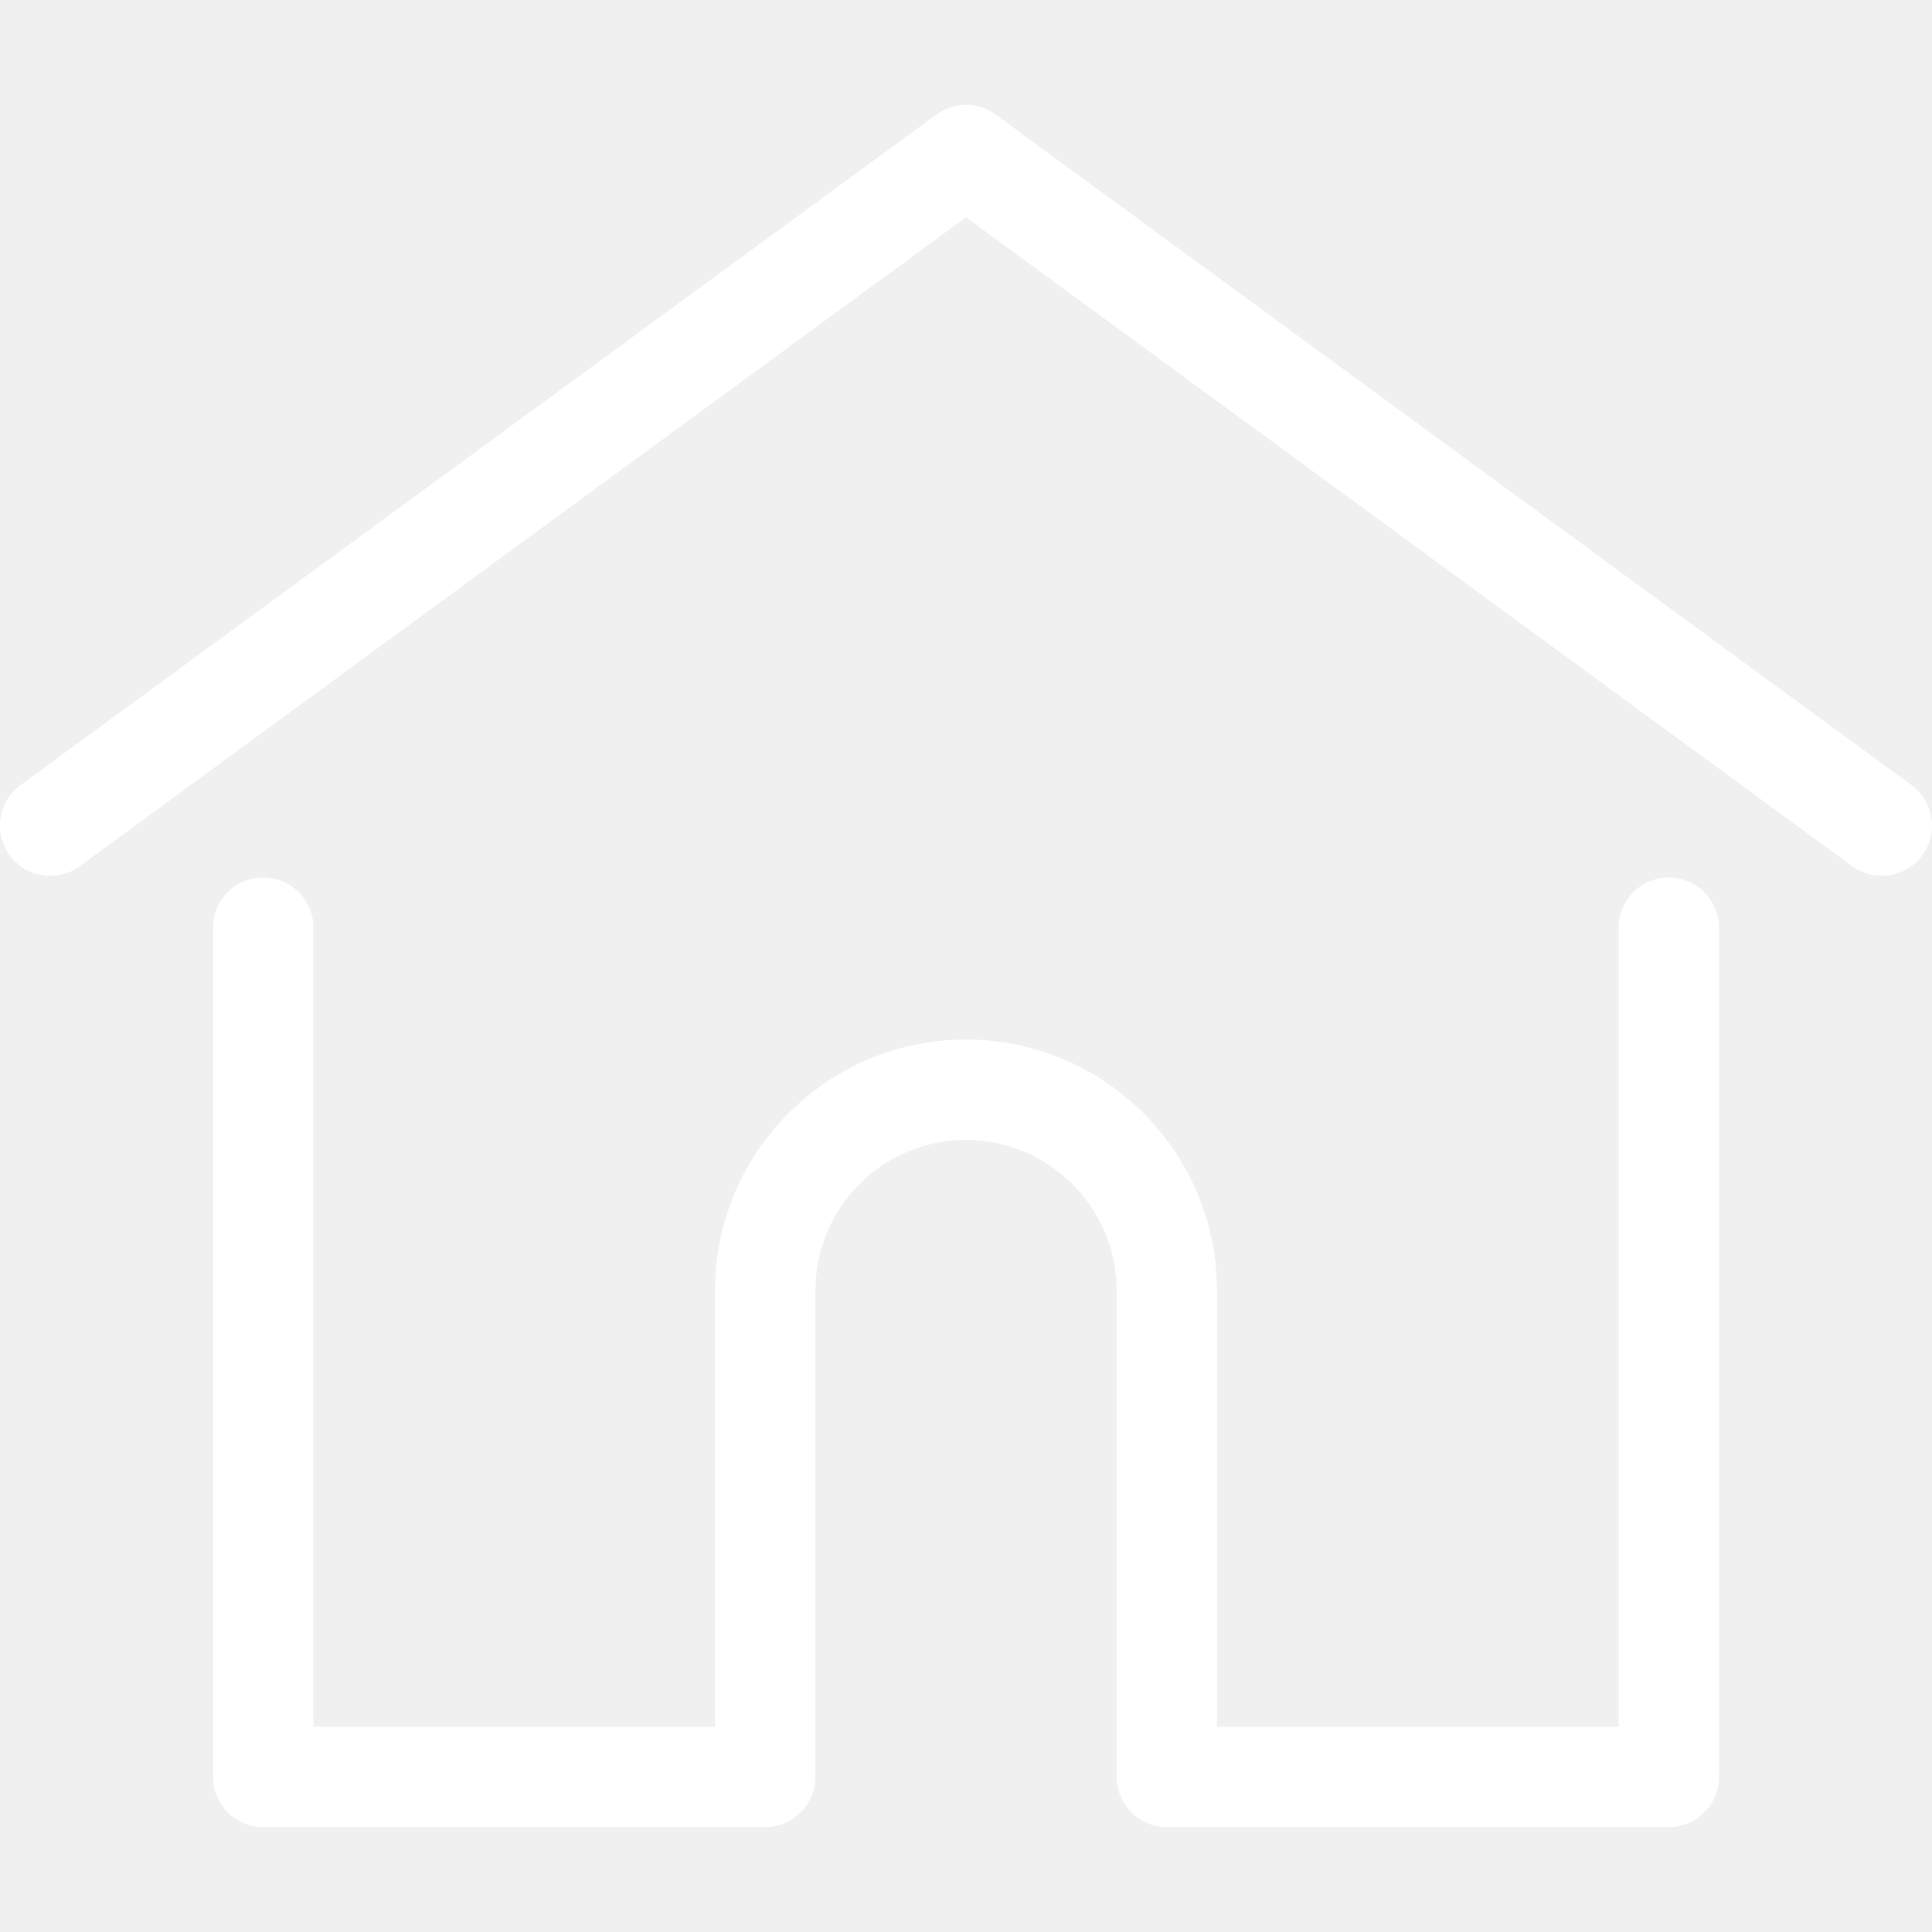
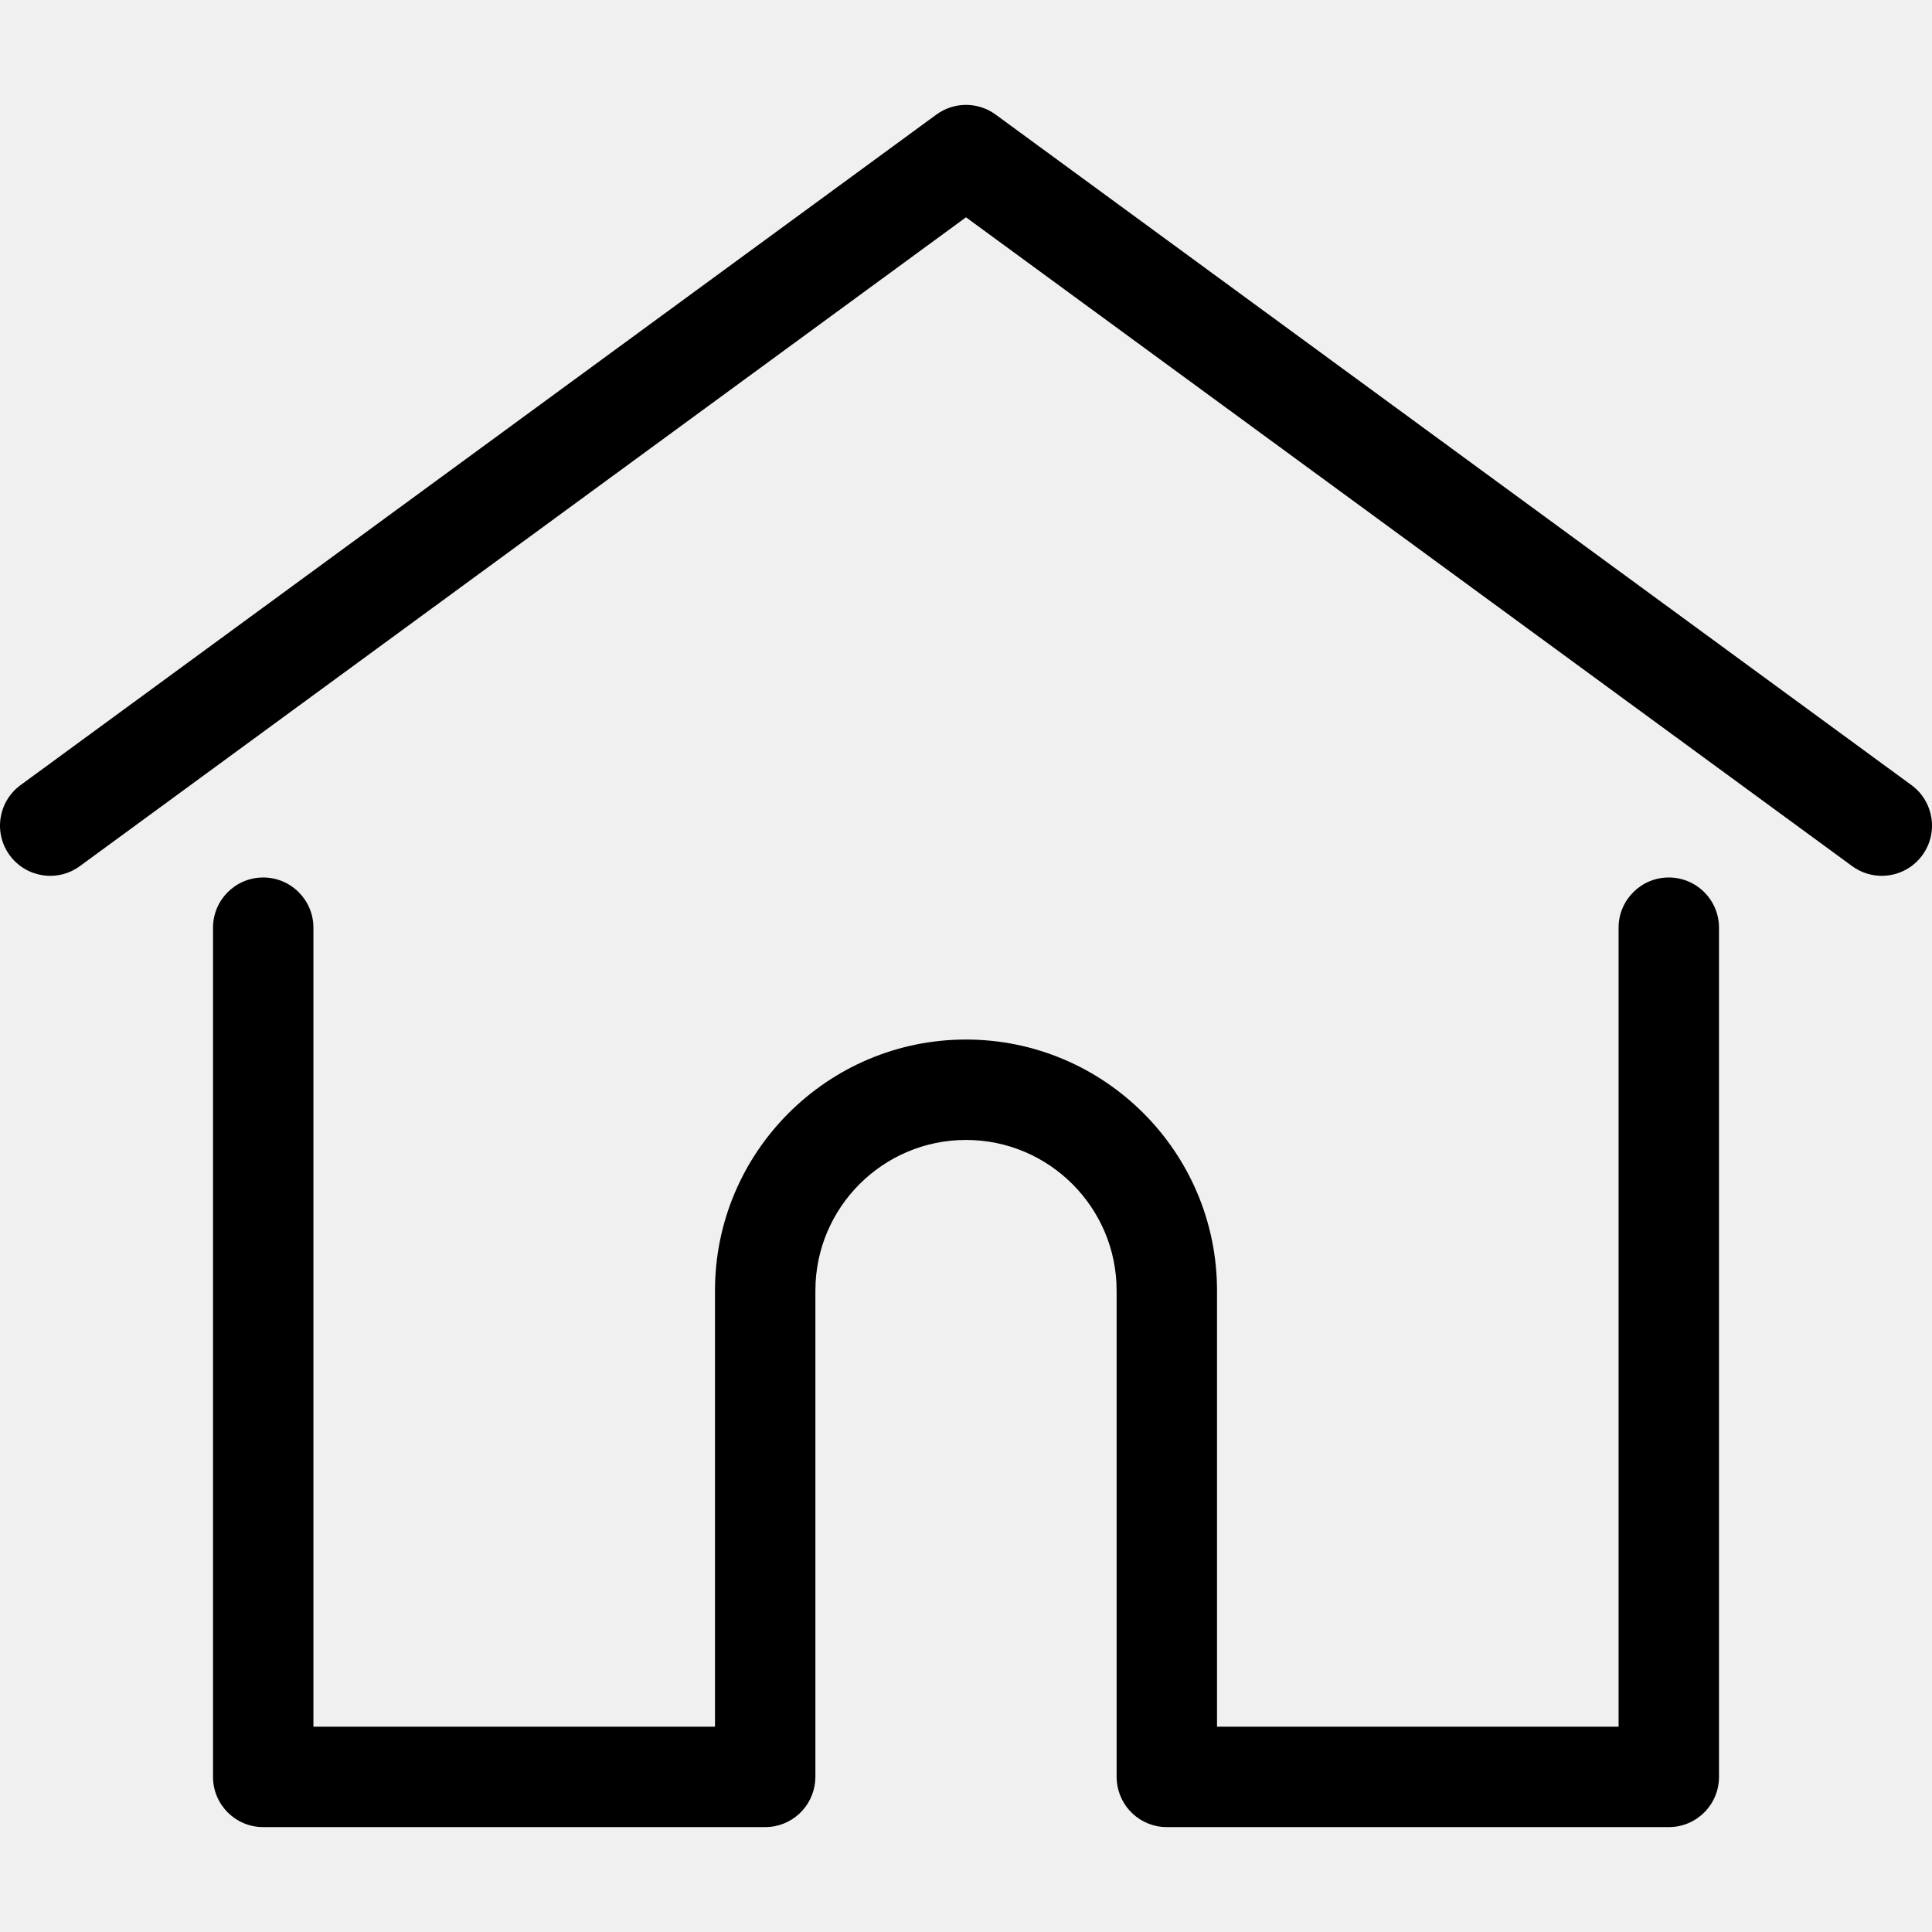
- <svg xmlns="http://www.w3.org/2000/svg" version="1.1" id="Layer_1" x="0px" y="0px" viewBox="0 0 512 512" style="enable-background:new 0 0 512 512;" xml:space="preserve" width="512px" height="512px" class="">
+ <svg xmlns="http://www.w3.org/2000/svg" version="1.1" id="Layer_1" x="0px" y="0px" viewBox="0 0 512 512" style="enable-background:new 0 0 512 512;" xml:space="preserve">
  <g>
    <g>
-       <g>
-         <path d="M506.555,208.064L263.859,30.367c-4.68-3.426-11.038-3.426-15.716,0L5.445,208.064    c-5.928,4.341-7.216,12.665-2.875,18.593s12.666,7.214,18.593,2.875L256,57.588l234.837,171.943c2.368,1.735,5.12,2.57,7.848,2.57    c4.096,0,8.138-1.885,10.744-5.445C513.771,220.729,512.483,212.405,506.555,208.064z" data-original="#000000" class="active-path" data-old_color="#000000" fill="#FFFFFF" />
-       </g>
-     </g>
-     <g>
-       <g>
-         <path d="M442.246,232.543c-7.346,0-13.303,5.956-13.303,13.303v211.749H322.521V342.009c0-36.68-29.842-66.52-66.52-66.52    s-66.52,29.842-66.52,66.52v115.587H83.058V245.847c0-7.347-5.957-13.303-13.303-13.303s-13.303,5.956-13.303,13.303v225.053    c0,7.347,5.957,13.303,13.303,13.303h133.029c6.996,0,12.721-5.405,13.251-12.267c0.032-0.311,0.052-0.651,0.052-1.036v-128.89    c0-22.009,17.905-39.914,39.914-39.914s39.914,17.906,39.914,39.914v128.89c0,0.383,0.02,0.717,0.052,1.024    c0.524,6.867,6.251,12.279,13.251,12.279h133.029c7.347,0,13.303-5.956,13.303-13.303V245.847    C455.549,238.499,449.593,232.543,442.246,232.543z" data-original="#000000" class="active-path" data-old_color="#000000" fill="#FFFFFF" />
-       </g>
+       <path d="M506.555,208.064L263.859,30.367c-4.68-3.426-11.038-3.426-15.716,0L5.445,208.064    c-5.928,4.341-7.216,12.665-2.875,18.593s12.666,7.214,18.593,2.875L256,57.588l234.837,171.943c2.368,1.735,5.12,2.57,7.848,2.57    c4.096,0,8.138-1.885,10.744-5.445C513.771,220.729,512.483,212.405,506.555,208.064z" />
    </g>
  </g>
+   <g>
+     <g>
+       <path d="M442.246,232.543c-7.346,0-13.303,5.956-13.303,13.303v211.749H322.521V342.009c0-36.68-29.842-66.52-66.52-66.52    s-66.52,29.842-66.52,66.52v115.587H83.058V245.847c0-7.347-5.957-13.303-13.303-13.303s-13.303,5.956-13.303,13.303v225.053    c0,7.347,5.957,13.303,13.303,13.303h133.029c6.996,0,12.721-5.405,13.251-12.267c0.032-0.311,0.052-0.651,0.052-1.036v-128.89    c0-22.009,17.905-39.914,39.914-39.914s39.914,17.906,39.914,39.914v128.89c0,0.383,0.02,0.717,0.052,1.024    c0.524,6.867,6.251,12.279,13.251,12.279h133.029c7.347,0,13.303-5.956,13.303-13.303V245.847    C455.549,238.499,449.593,232.543,442.246,232.543z" />
+     </g>
+   </g>
+   <g>
+ </g>
+   <g>
+ </g>
+   <g>
+ </g>
+   <g>
+ </g>
+   <g>
+ </g>
+   <g>
+ </g>
+   <g>
+ </g>
+   <g>
+ </g>
+   <g>
+ </g>
+   <g>
+ </g>
+   <g>
+ </g>
+   <g>
+ </g>
+   <g>
+ </g>
+   <g>
+ </g>
+   <g>
+ </g>
</svg>
